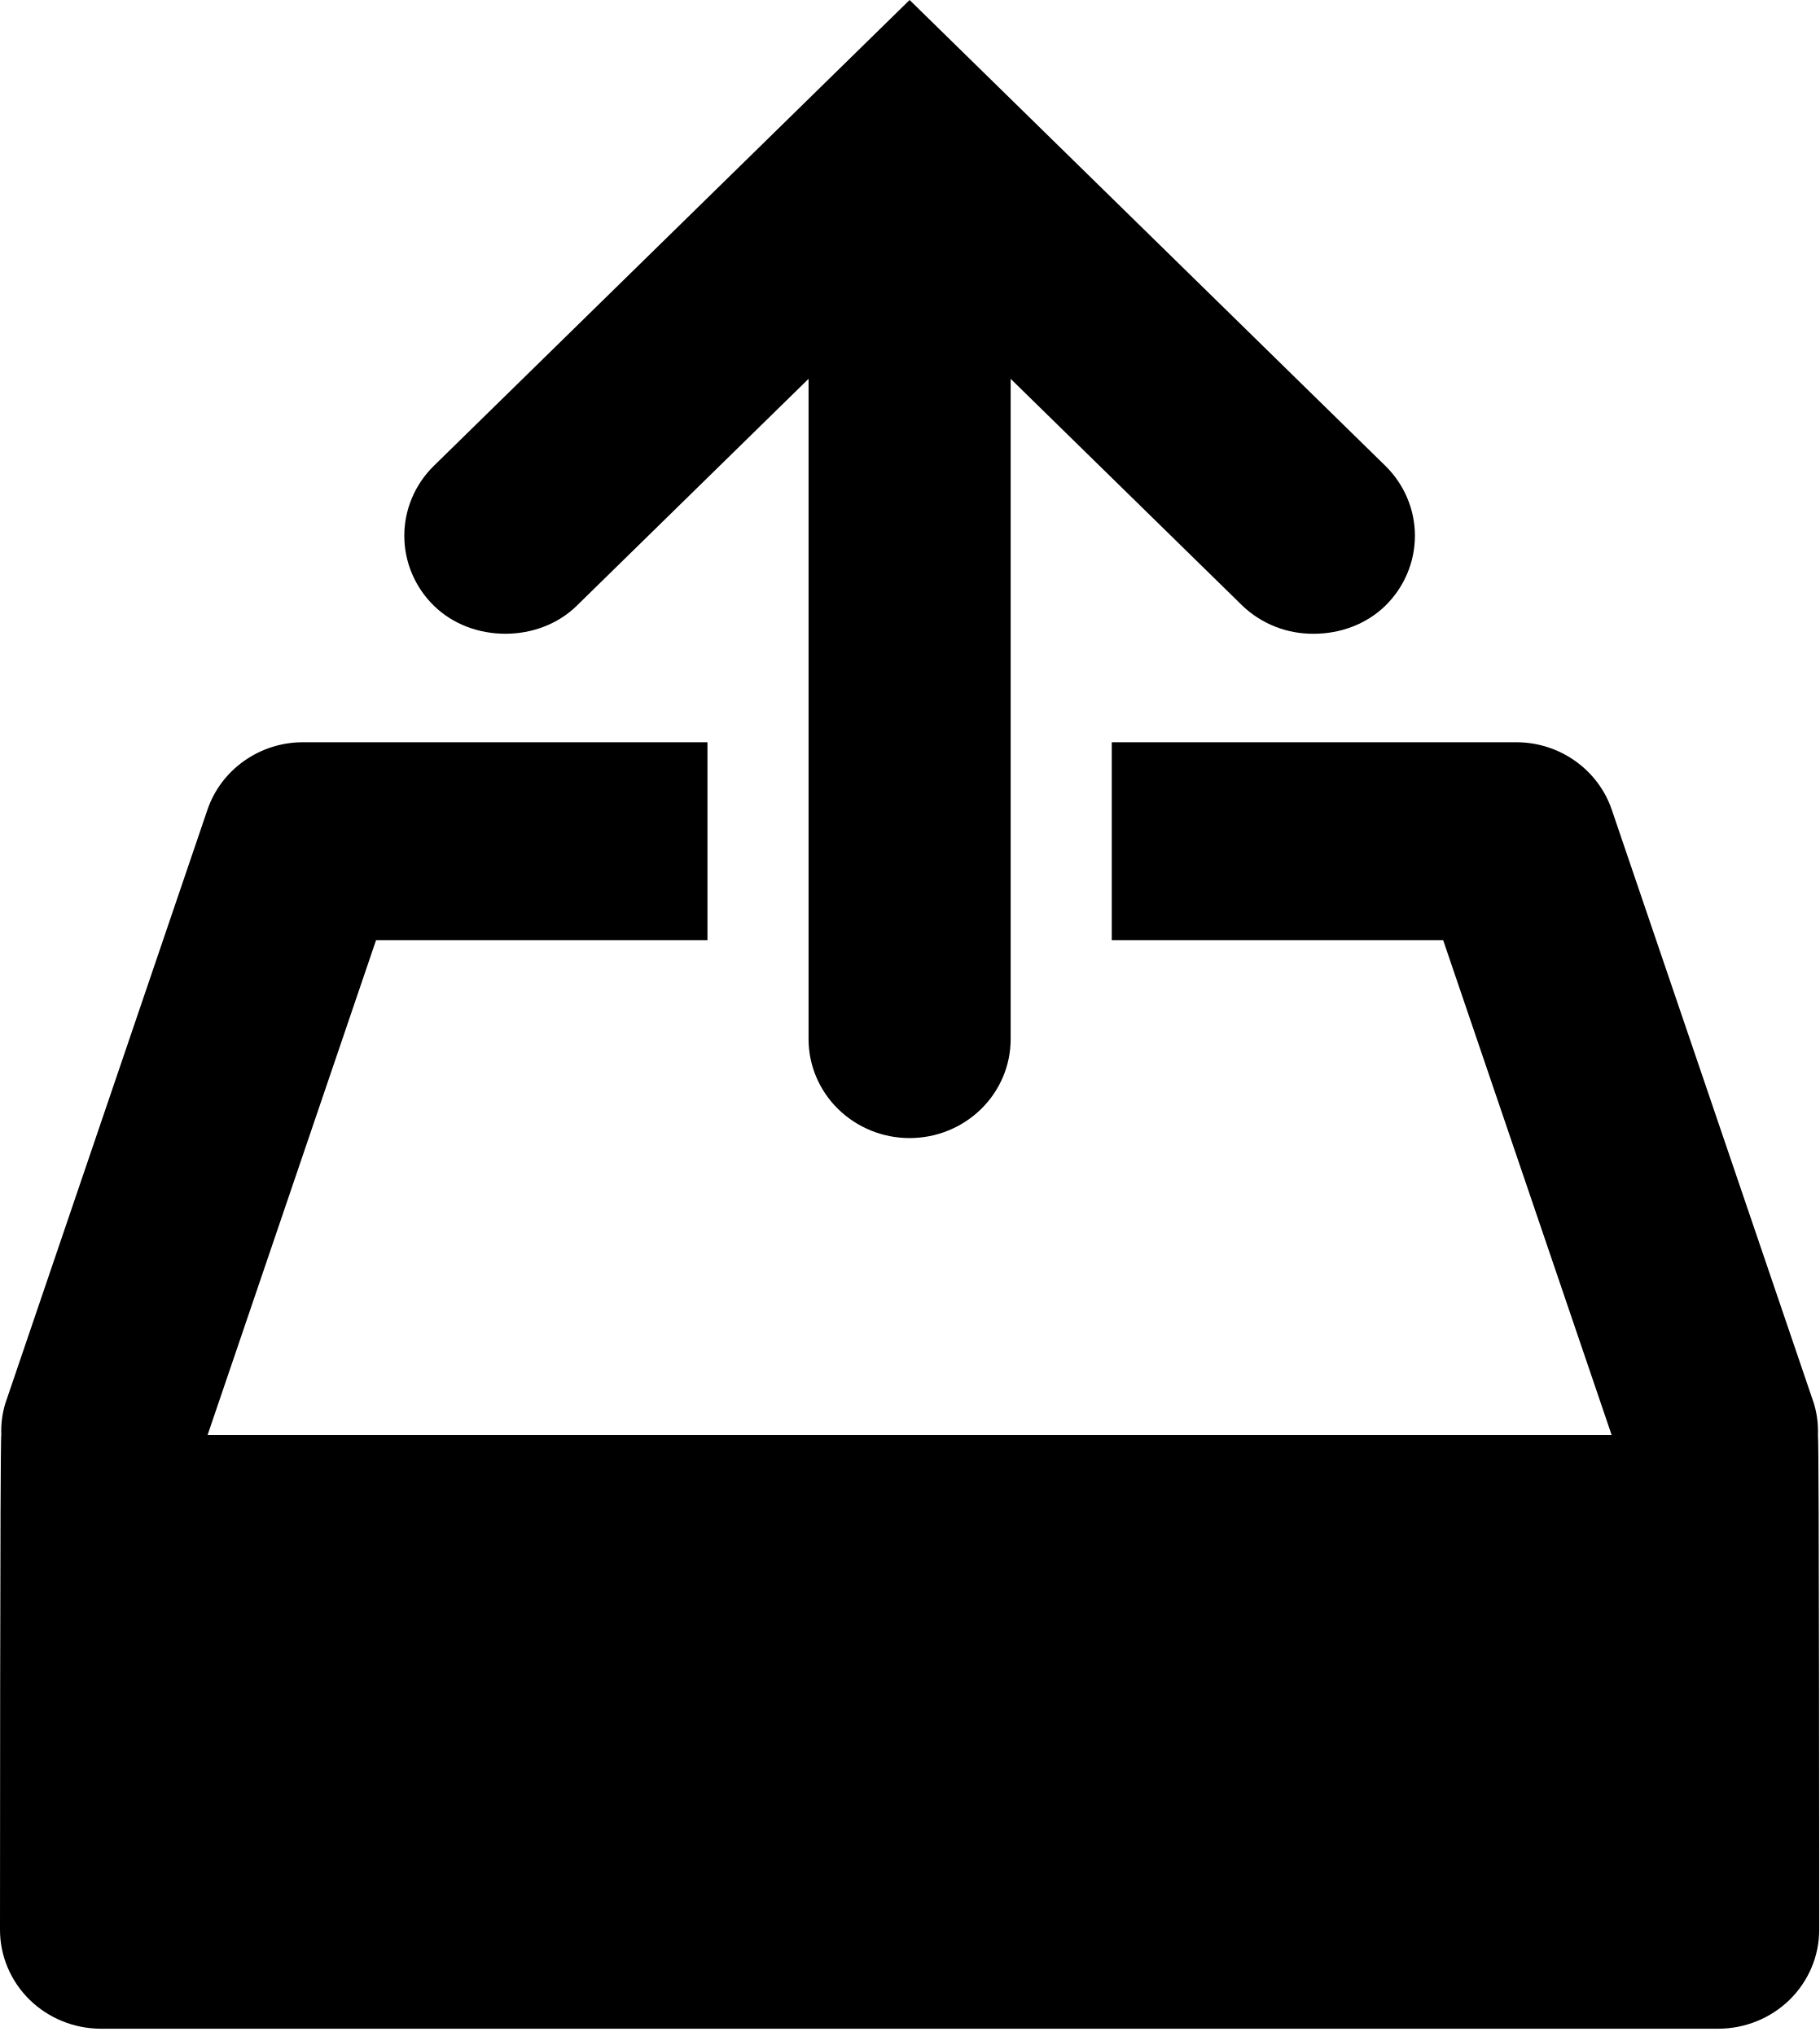
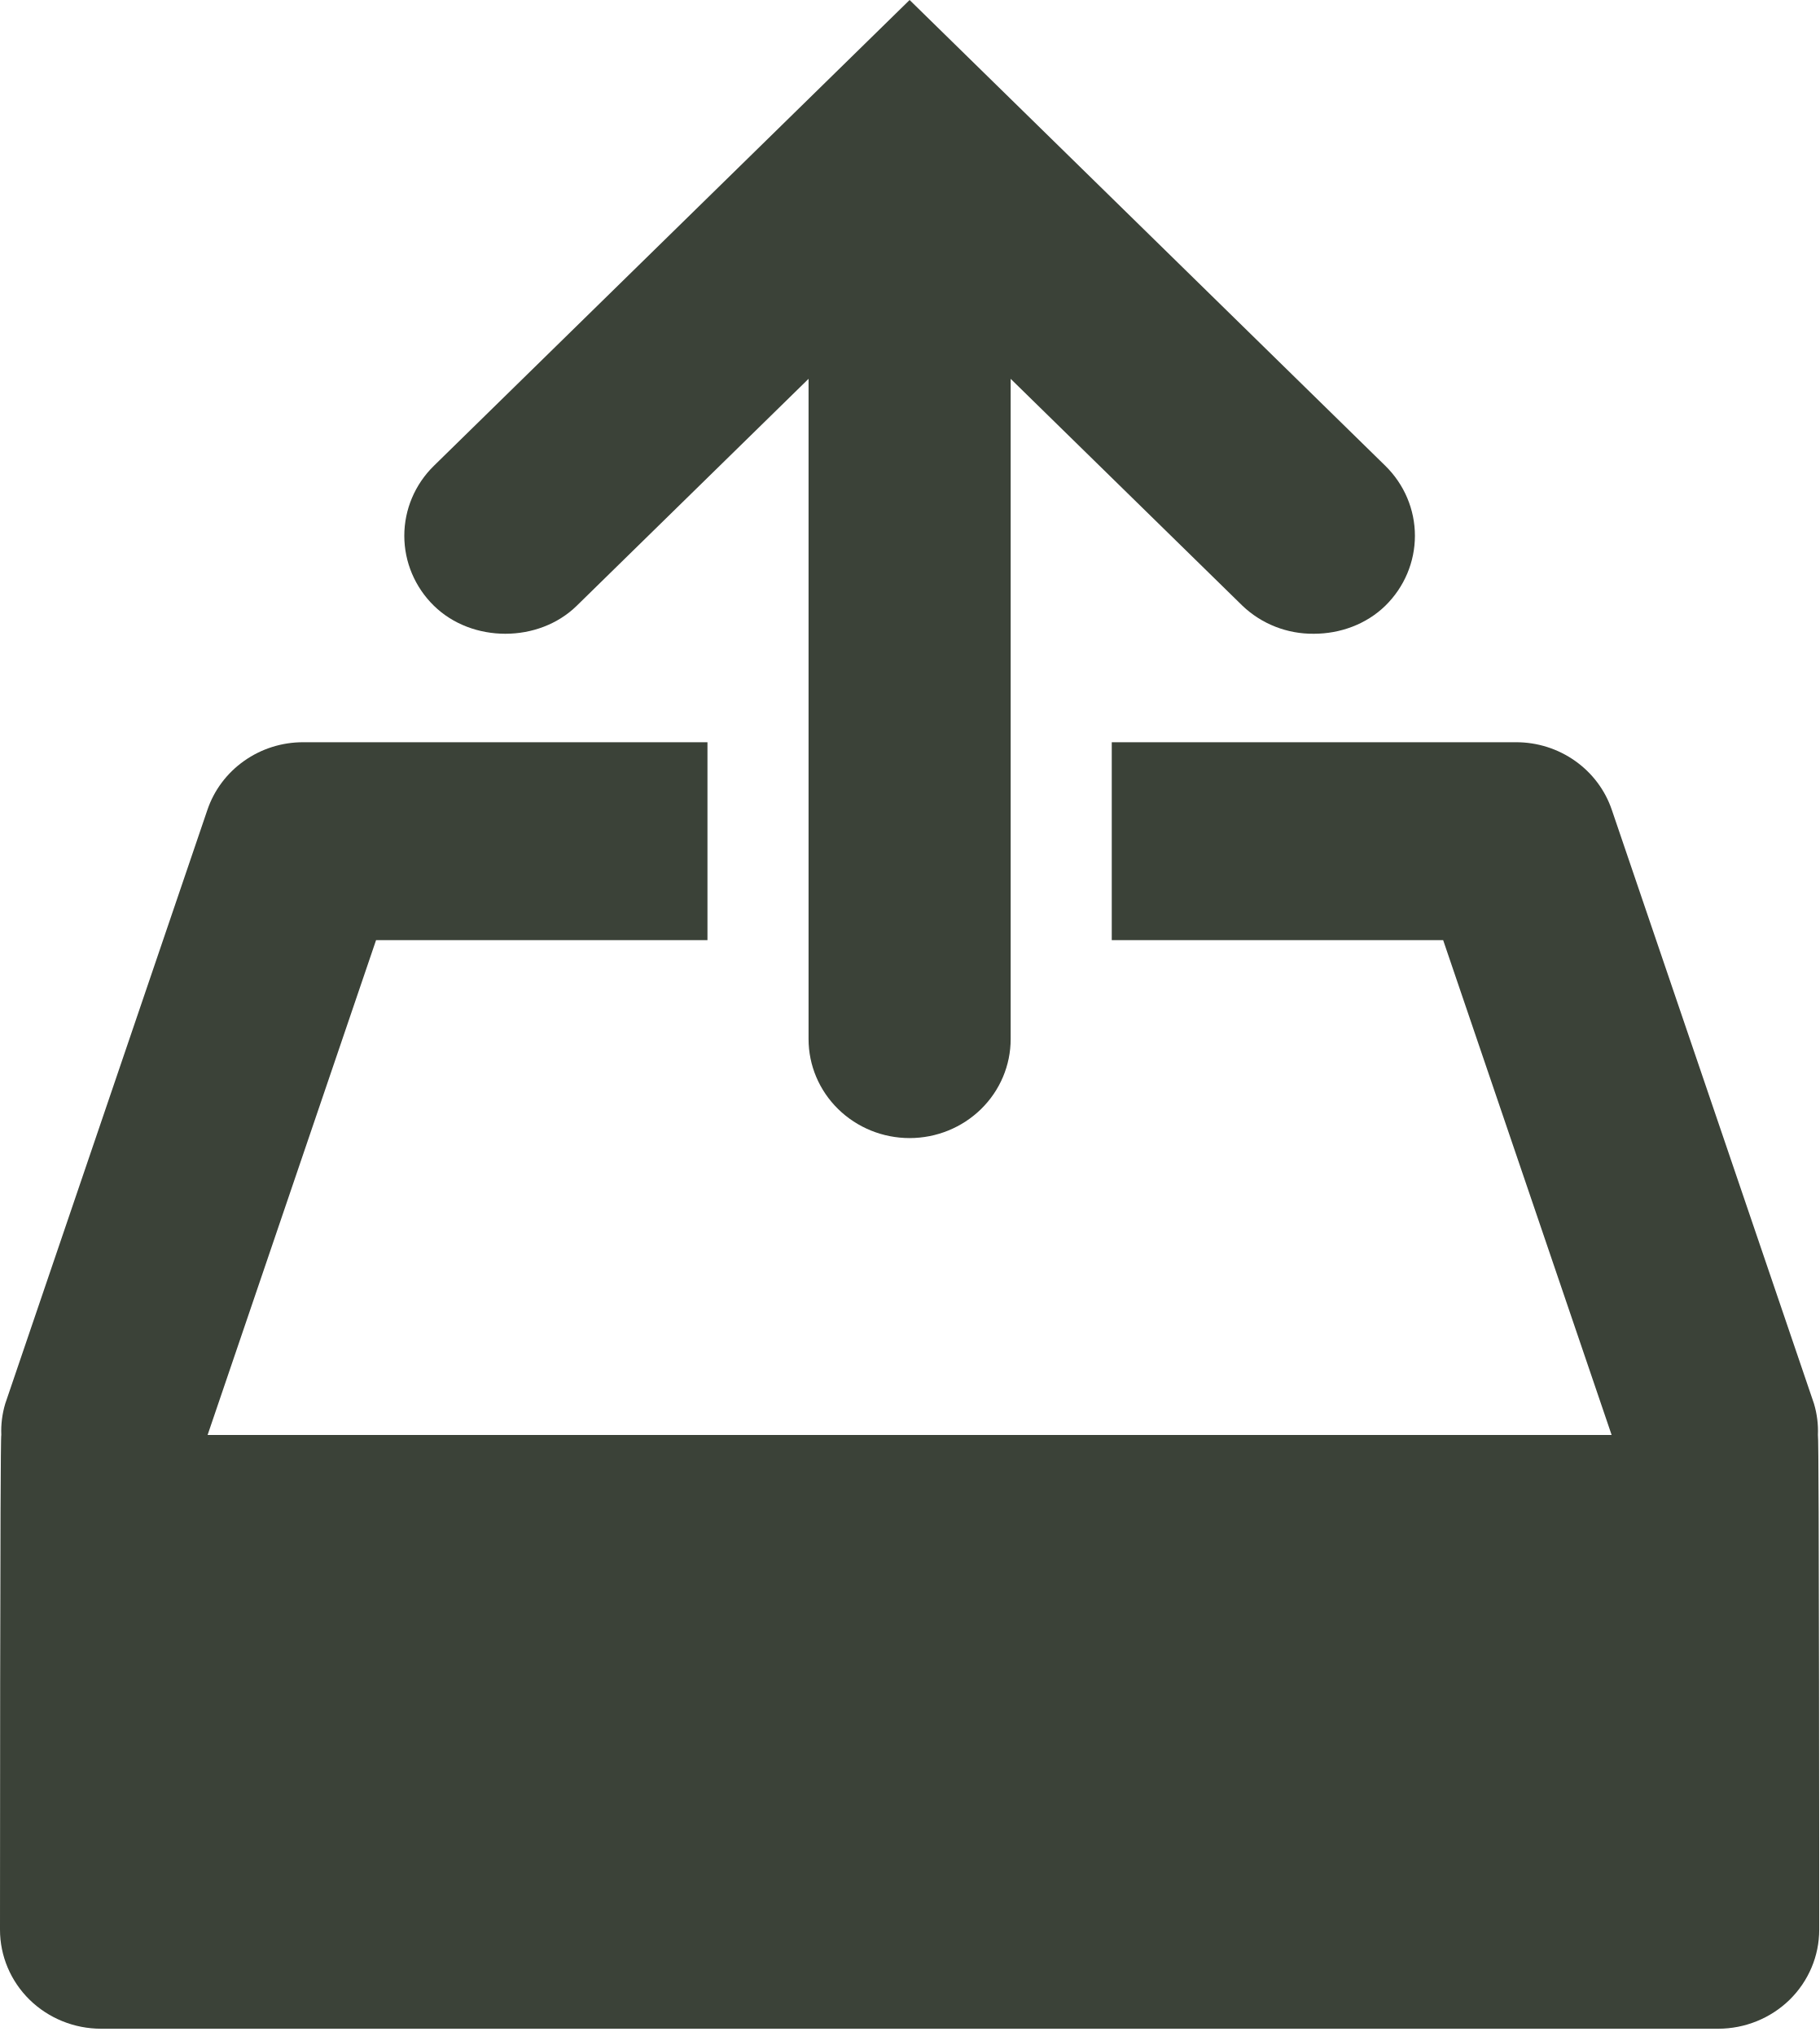
<svg xmlns="http://www.w3.org/2000/svg" width="42" height="47" viewBox="0 0 42 47" fill="none">
-   <path d="M41.97 33.125C41.98 32.881 41.949 32.637 41.879 32.403L37.212 18.696C37.058 18.241 36.761 17.845 36.364 17.565C35.967 17.284 35.49 17.133 35 17.134H25.667V21.703H33.318L37.207 33.125H4.793L8.682 21.703H16.333V17.134H7C6.51 17.133 6.033 17.284 5.636 17.565C5.239 17.845 4.942 18.241 4.788 18.696L0.121 32.403C0.051 32.637 0.02 32.881 0.03 33.125C2.6077e-08 33.125 0 44.547 0 44.547C0 45.153 0.246 45.734 0.683 46.163C1.121 46.591 1.714 46.832 2.333 46.832H39.667C40.285 46.832 40.879 46.591 41.317 46.163C41.754 45.734 42 45.153 42 44.547C42 44.547 42 33.125 41.97 33.125ZM30.333 14.63C30.938 14.63 31.542 14.413 31.983 13.983C32.42 13.555 32.666 12.974 32.666 12.368C32.666 11.762 32.42 11.181 31.983 10.753L21 0L10.017 10.753C9.58 11.181 9.334 11.762 9.334 12.368C9.334 12.974 9.58 13.555 10.017 13.983C10.458 14.415 11.062 14.63 11.667 14.63C12.271 14.63 12.875 14.415 13.316 13.983L18.667 8.745V23.987C18.667 24.593 18.913 25.174 19.35 25.602C19.788 26.031 20.381 26.272 21 26.272C21.619 26.272 22.212 26.031 22.65 25.602C23.087 25.174 23.333 24.593 23.333 23.987V8.745L28.684 13.983C29.125 14.404 29.718 14.637 30.333 14.63Z" fill="black" />
+   <path d="M41.97 33.125C41.98 32.881 41.949 32.637 41.879 32.403L37.212 18.696C37.058 18.241 36.761 17.845 36.364 17.565C35.967 17.284 35.49 17.133 35 17.134H25.667V21.703H33.318L37.207 33.125H4.793L8.682 21.703H16.333V17.134H7C6.51 17.133 6.033 17.284 5.636 17.565C5.239 17.845 4.942 18.241 4.788 18.696L0.121 32.403C0.051 32.637 0.02 32.881 0.03 33.125C2.6077e-08 33.125 0 44.547 0 44.547C0 45.153 0.246 45.734 0.683 46.163C1.121 46.591 1.714 46.832 2.333 46.832H39.667C40.285 46.832 40.879 46.591 41.317 46.163C41.754 45.734 42 45.153 42 44.547C42 44.547 42 33.125 41.97 33.125ZM30.333 14.63C30.938 14.63 31.542 14.413 31.983 13.983C32.42 13.555 32.666 12.974 32.666 12.368C32.666 11.762 32.42 11.181 31.983 10.753L21 0L10.017 10.753C9.58 11.181 9.334 11.762 9.334 12.368C9.334 12.974 9.58 13.555 10.017 13.983C10.458 14.415 11.062 14.63 11.667 14.63C12.271 14.63 12.875 14.415 13.316 13.983L18.667 8.745V23.987C18.667 24.593 18.913 25.174 19.35 25.602C19.788 26.031 20.381 26.272 21 26.272C21.619 26.272 22.212 26.031 22.65 25.602C23.087 25.174 23.333 24.593 23.333 23.987V8.745L28.684 13.983C29.125 14.404 29.718 14.637 30.333 14.63Z" fill="#3b4238" />
</svg>
